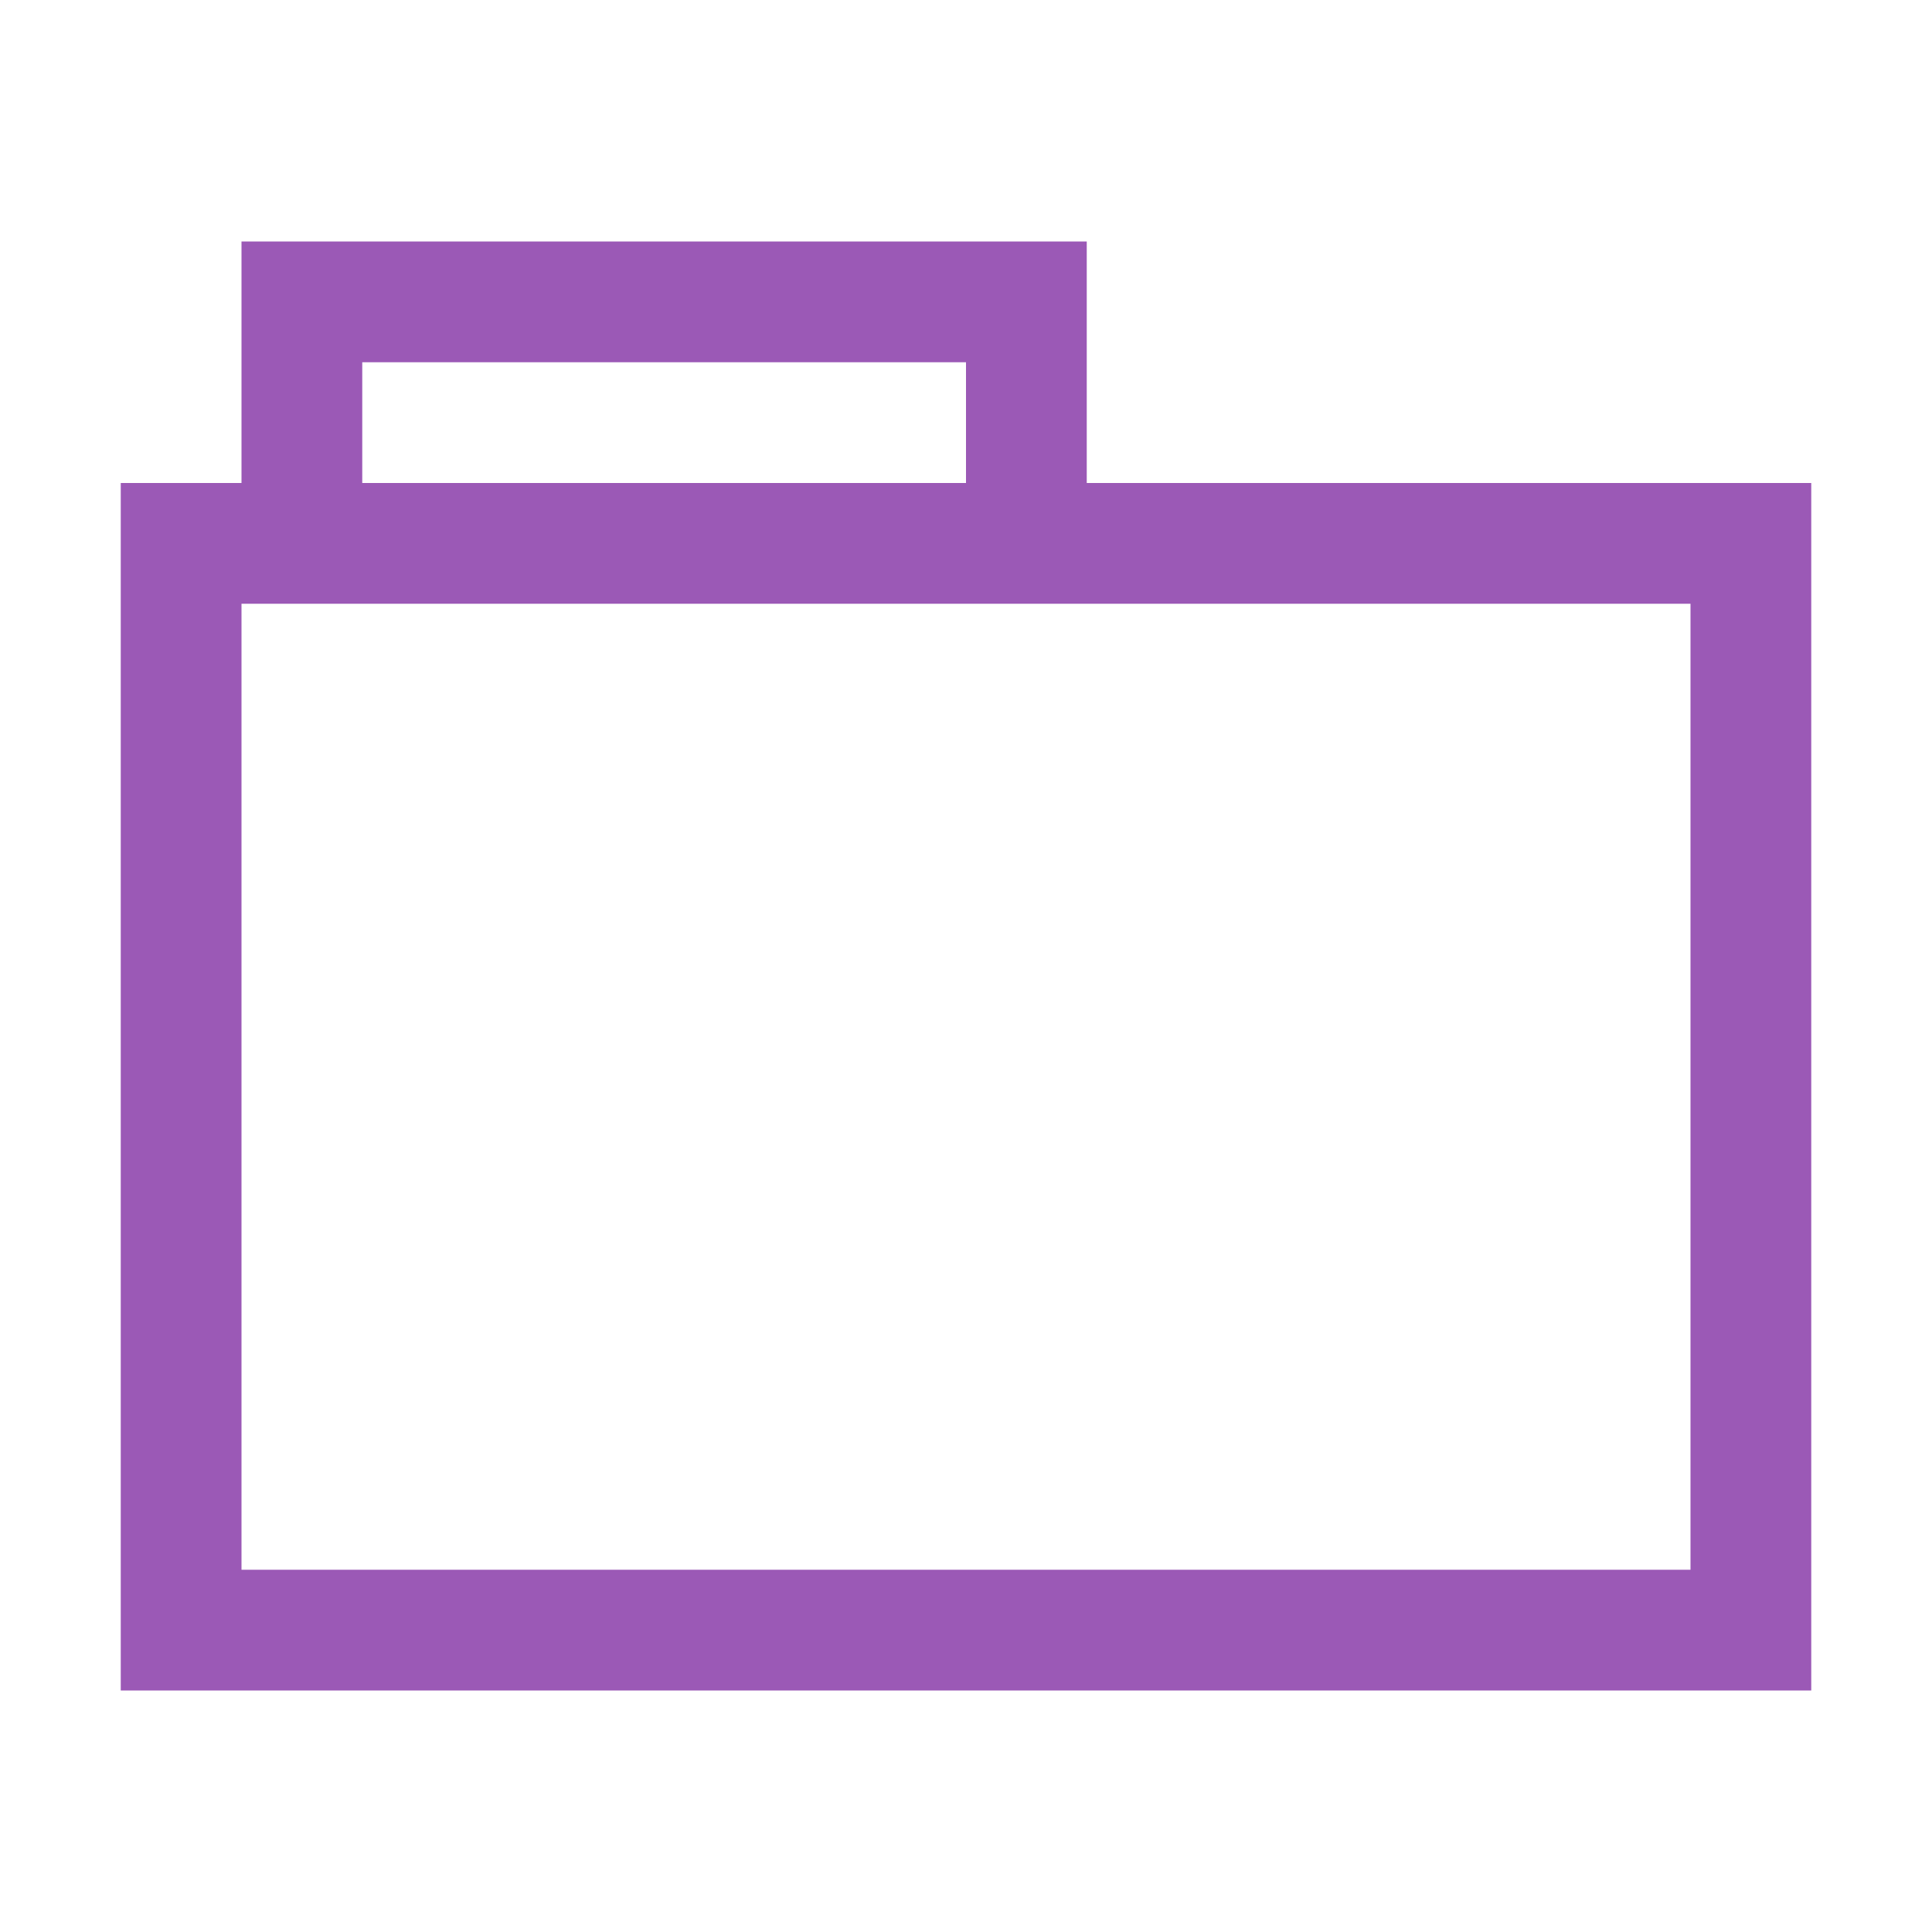
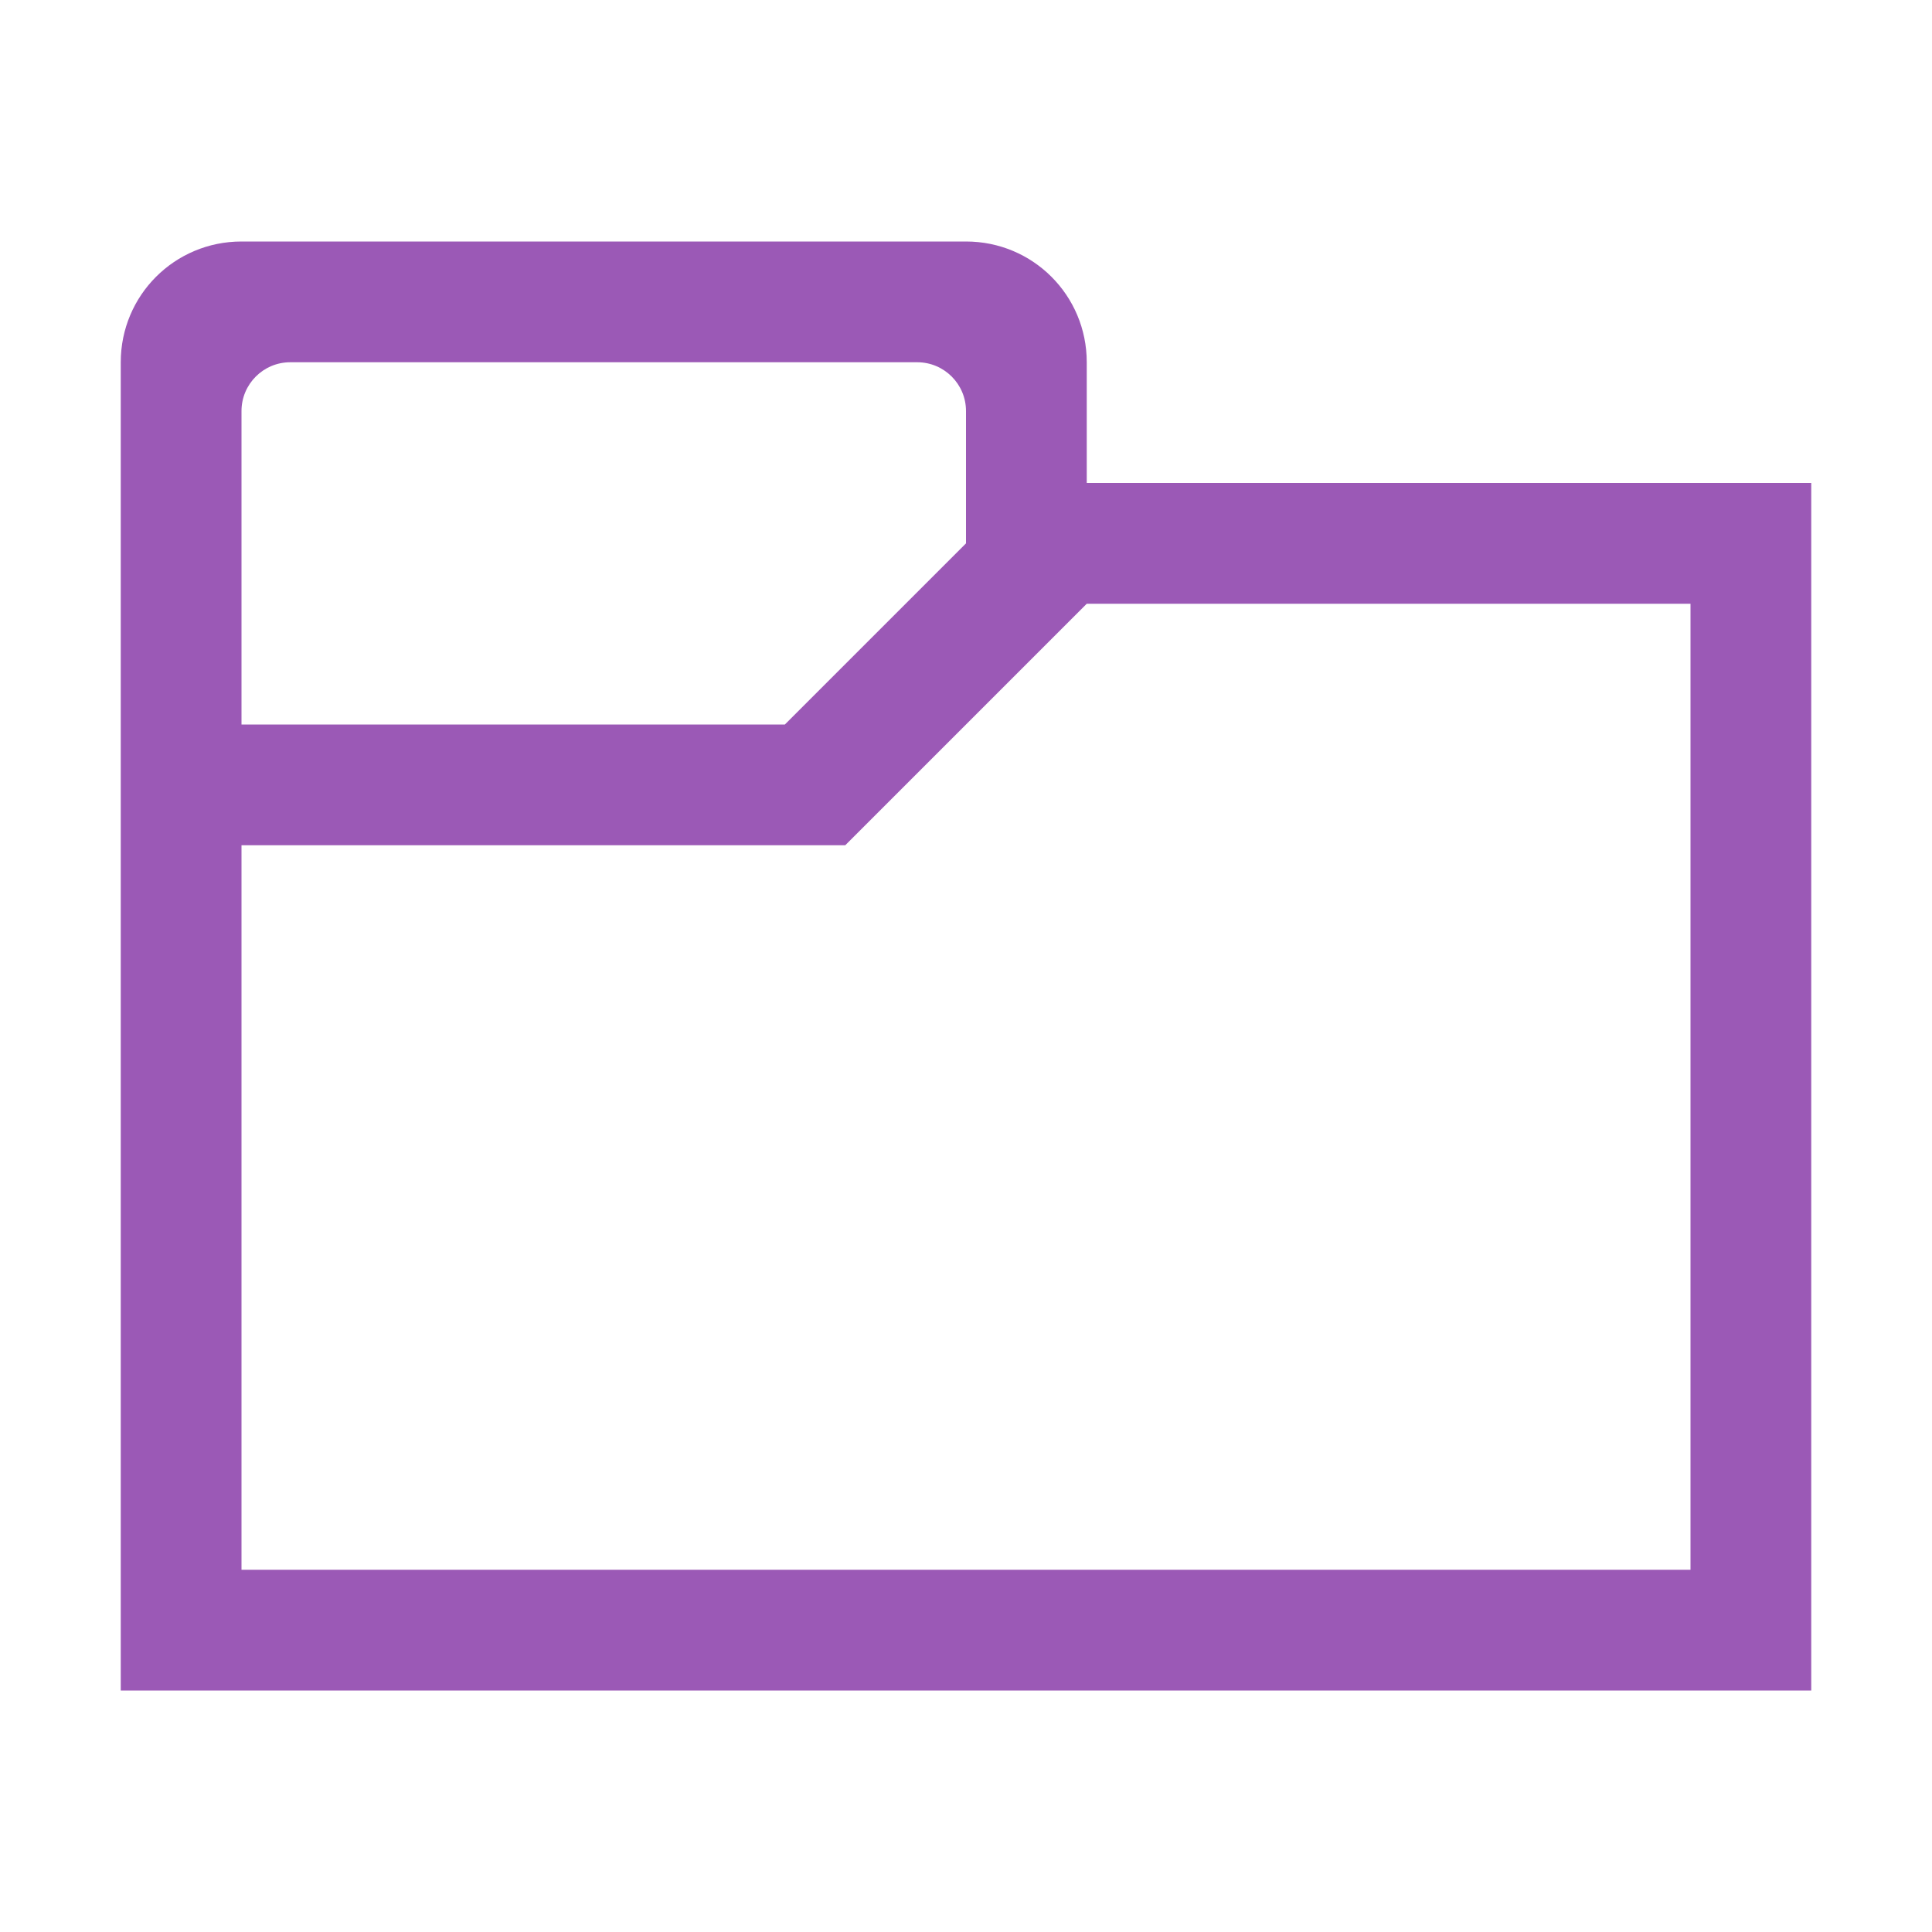
<svg xmlns="http://www.w3.org/2000/svg" width="16" height="16" id="svg4359" version="1.1">
  <defs id="defs4361">
    <linearGradient id="linearGradient4103">
      <stop style="stop-color:#bdecfb;stop-opacity:1" offset="0" id="stop4105" />
      <stop style="stop-color:#f5feff;stop-opacity:1" offset="1" id="stop4107" />
    </linearGradient>
    <linearGradient id="linearGradient4314">
      <stop style="stop-color:#ff4b00;stop-opacity:1" offset="0" id="stop4316" />
      <stop style="stop-color:#ff5500;stop-opacity:1" offset="1" id="stop4318" />
    </linearGradient>
    <linearGradient id="linearGradient5020-1">
      <stop id="stop5022-6" offset="0" style="stop-color:#0da8db;stop-opacity:1" />
      <stop id="stop5024-0" offset="1" style="stop-color:#1fe1fb;stop-opacity:1" />
    </linearGradient>
  </defs>
  <g id="layer1" transform="translate(-3,-29)">
-     <path style="fill:#9b59b6;fill-opacity:1;fill-rule:nonzero;stroke:#00ff00;stroke-width:0;stroke-miterlimit:4;stroke-dasharray:none;stroke-opacity:1" d="M 2 2 L 2 3 L 2 4 L 1 4 L 1 5 L 1 13 L 1 14 L 2 14 L 15 14 L 15 13 L 15 4 L 9 4 L 9 2 L 8 2 L 3 2 L 2 2 z M 3 3 L 8 3 L 8 4 L 3 4 L 3 3 z M 2 5 L 14 5 L 14 13 L 2 13 L 2 5 z " transform="translate(3,29)" id="rect4165" />
+     <path style="fill:#9b59b6;fill-opacity:1;fill-rule:nonzero;stroke:#00ff00;stroke-width:0;stroke-miterlimit:4;stroke-dasharray:none;stroke-opacity:1" d="M 2 2 C 1.446 2 1 2.446 1 3 L 1 4 L 1 5 L 1 6 L 1 13 L 1 14 L 2 14 L 15 14 L 15 13 L 15 4 L 9 4 L 9 3 C 9 2.446 8.554 2 8 2 L 2 2 z M 2.404 3 L 7.596 3 C 7.819 3 8 3.181 8 3.404 L 8 4.5 L 6.5 6 L 2 6 L 2 3.404 C 2 3.181 2.181 3 2.404 3 z M 9 5 L 14 5 L 14 13 L 2 13 L 2 7 L 7 7 L 9 5 z " transform="translate(3,29)" id="rect4165" />
  </g>
</svg>
